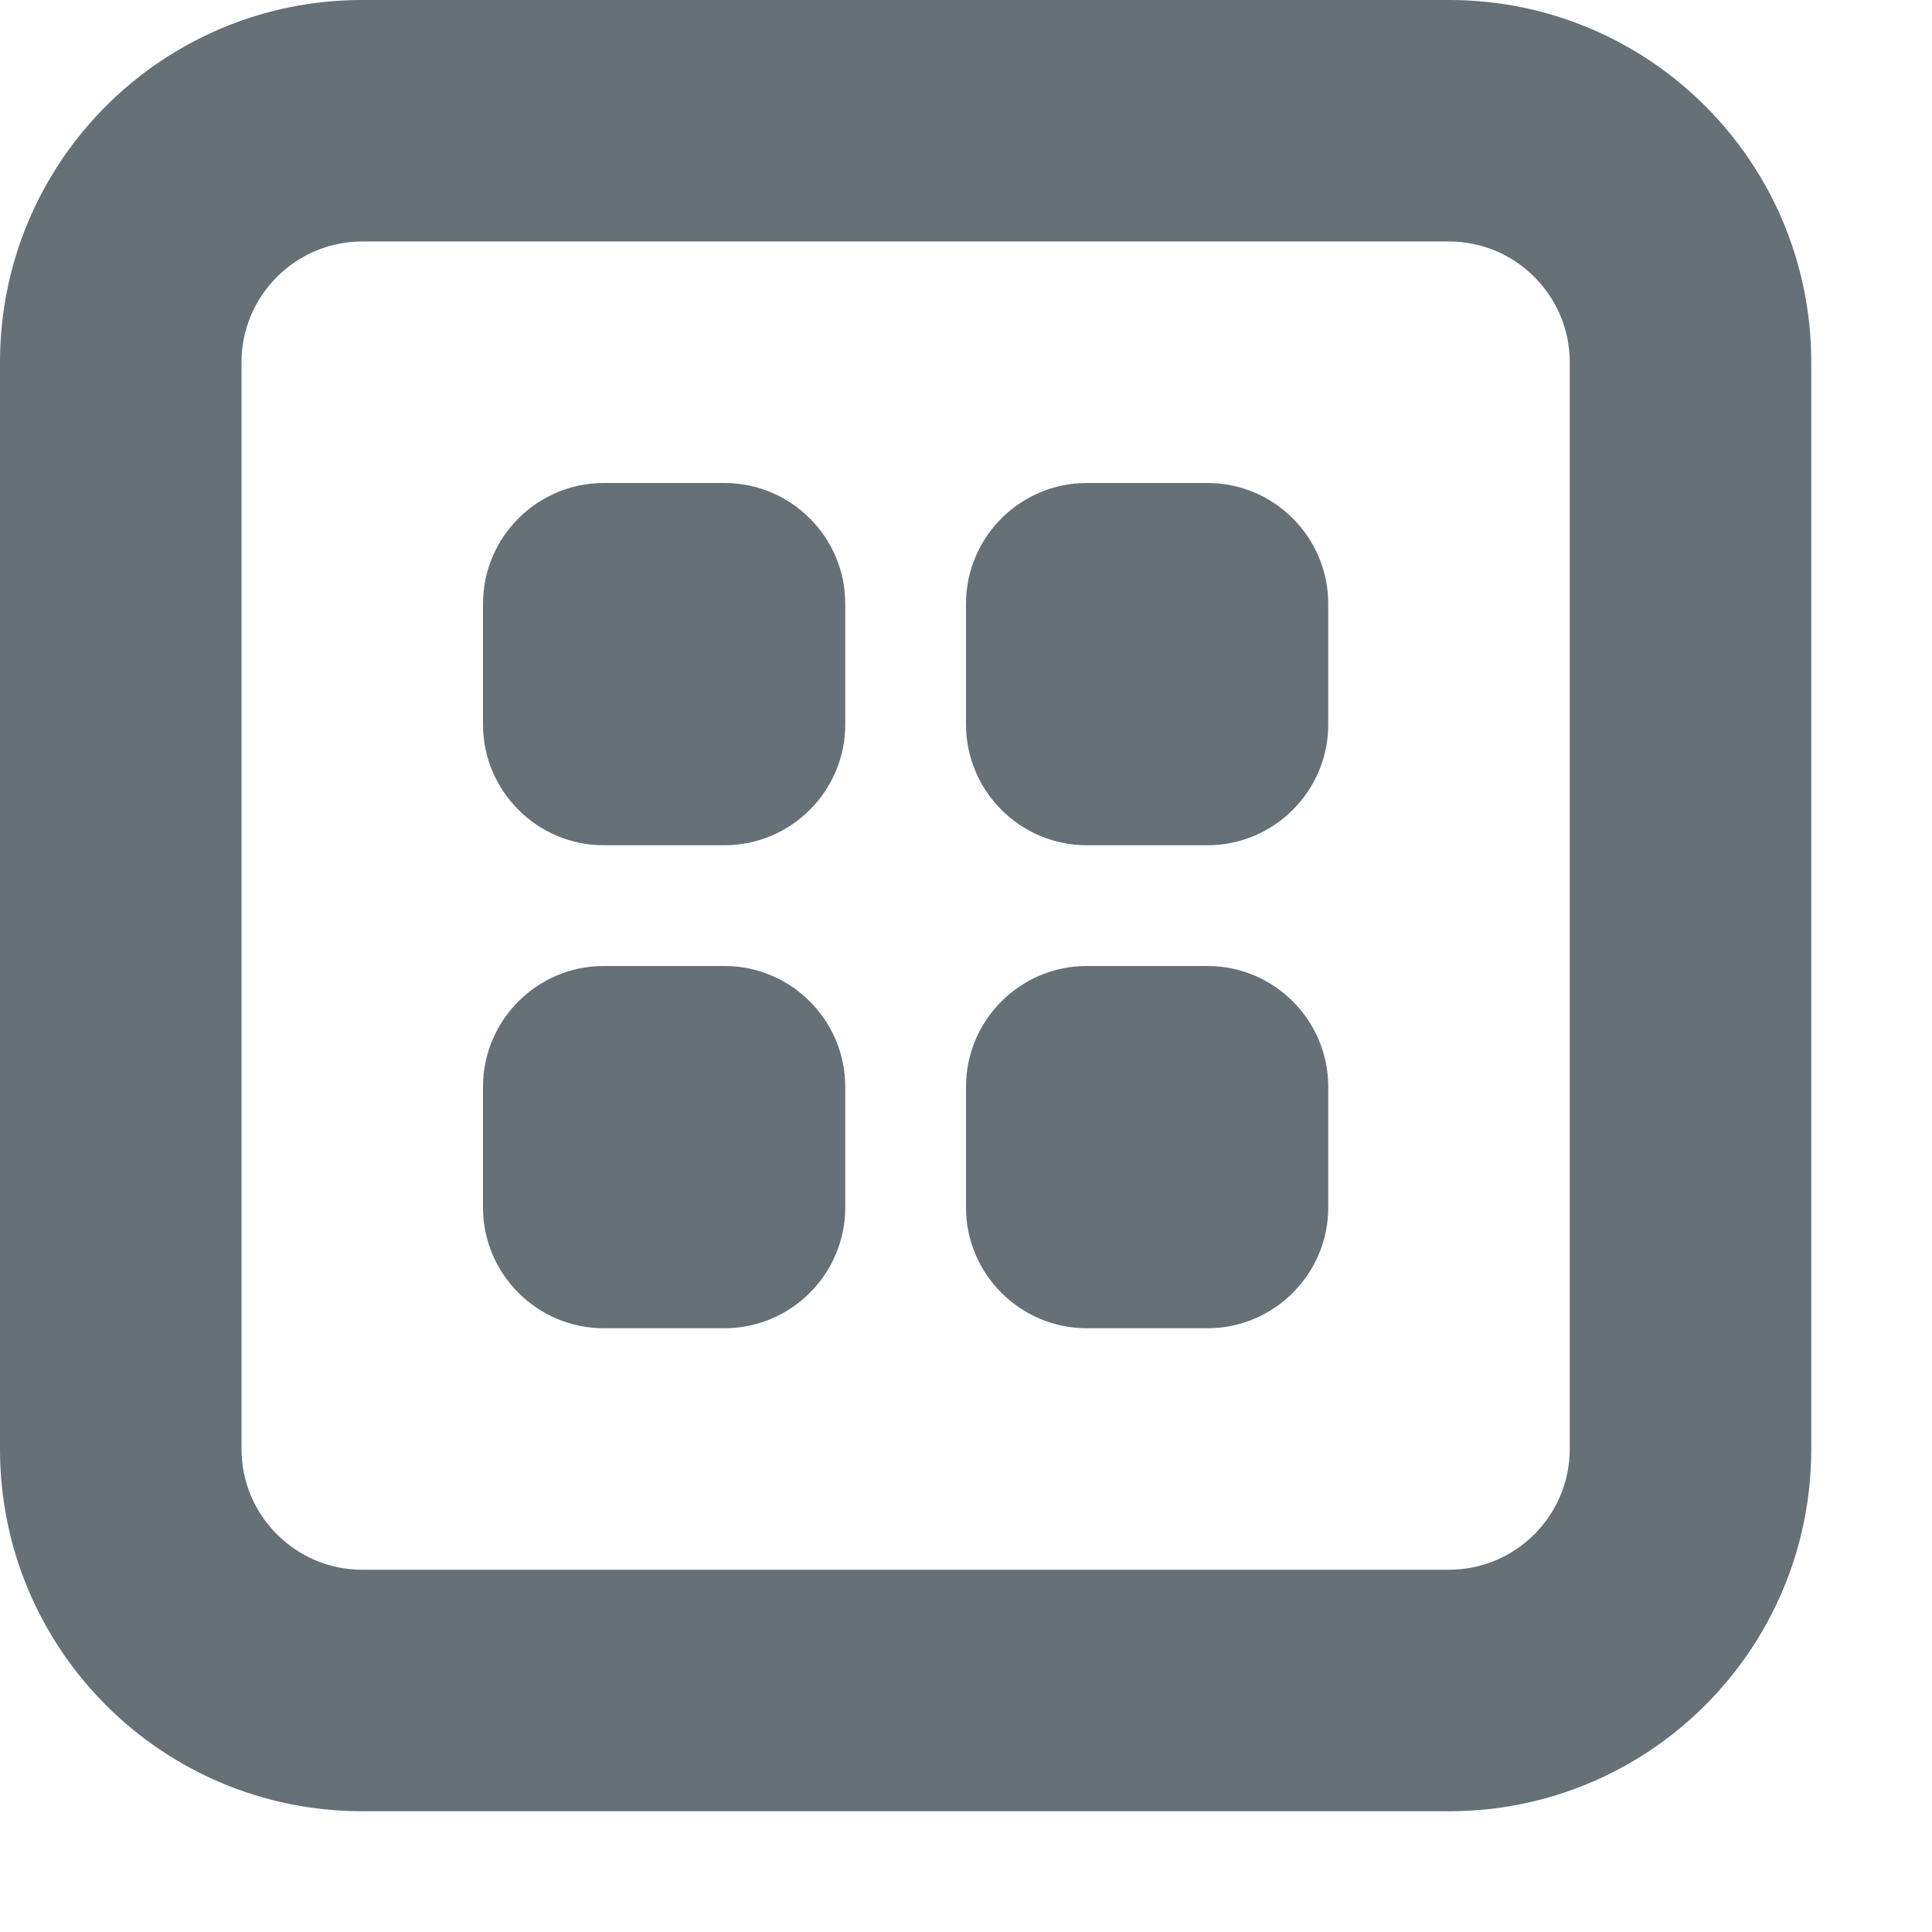
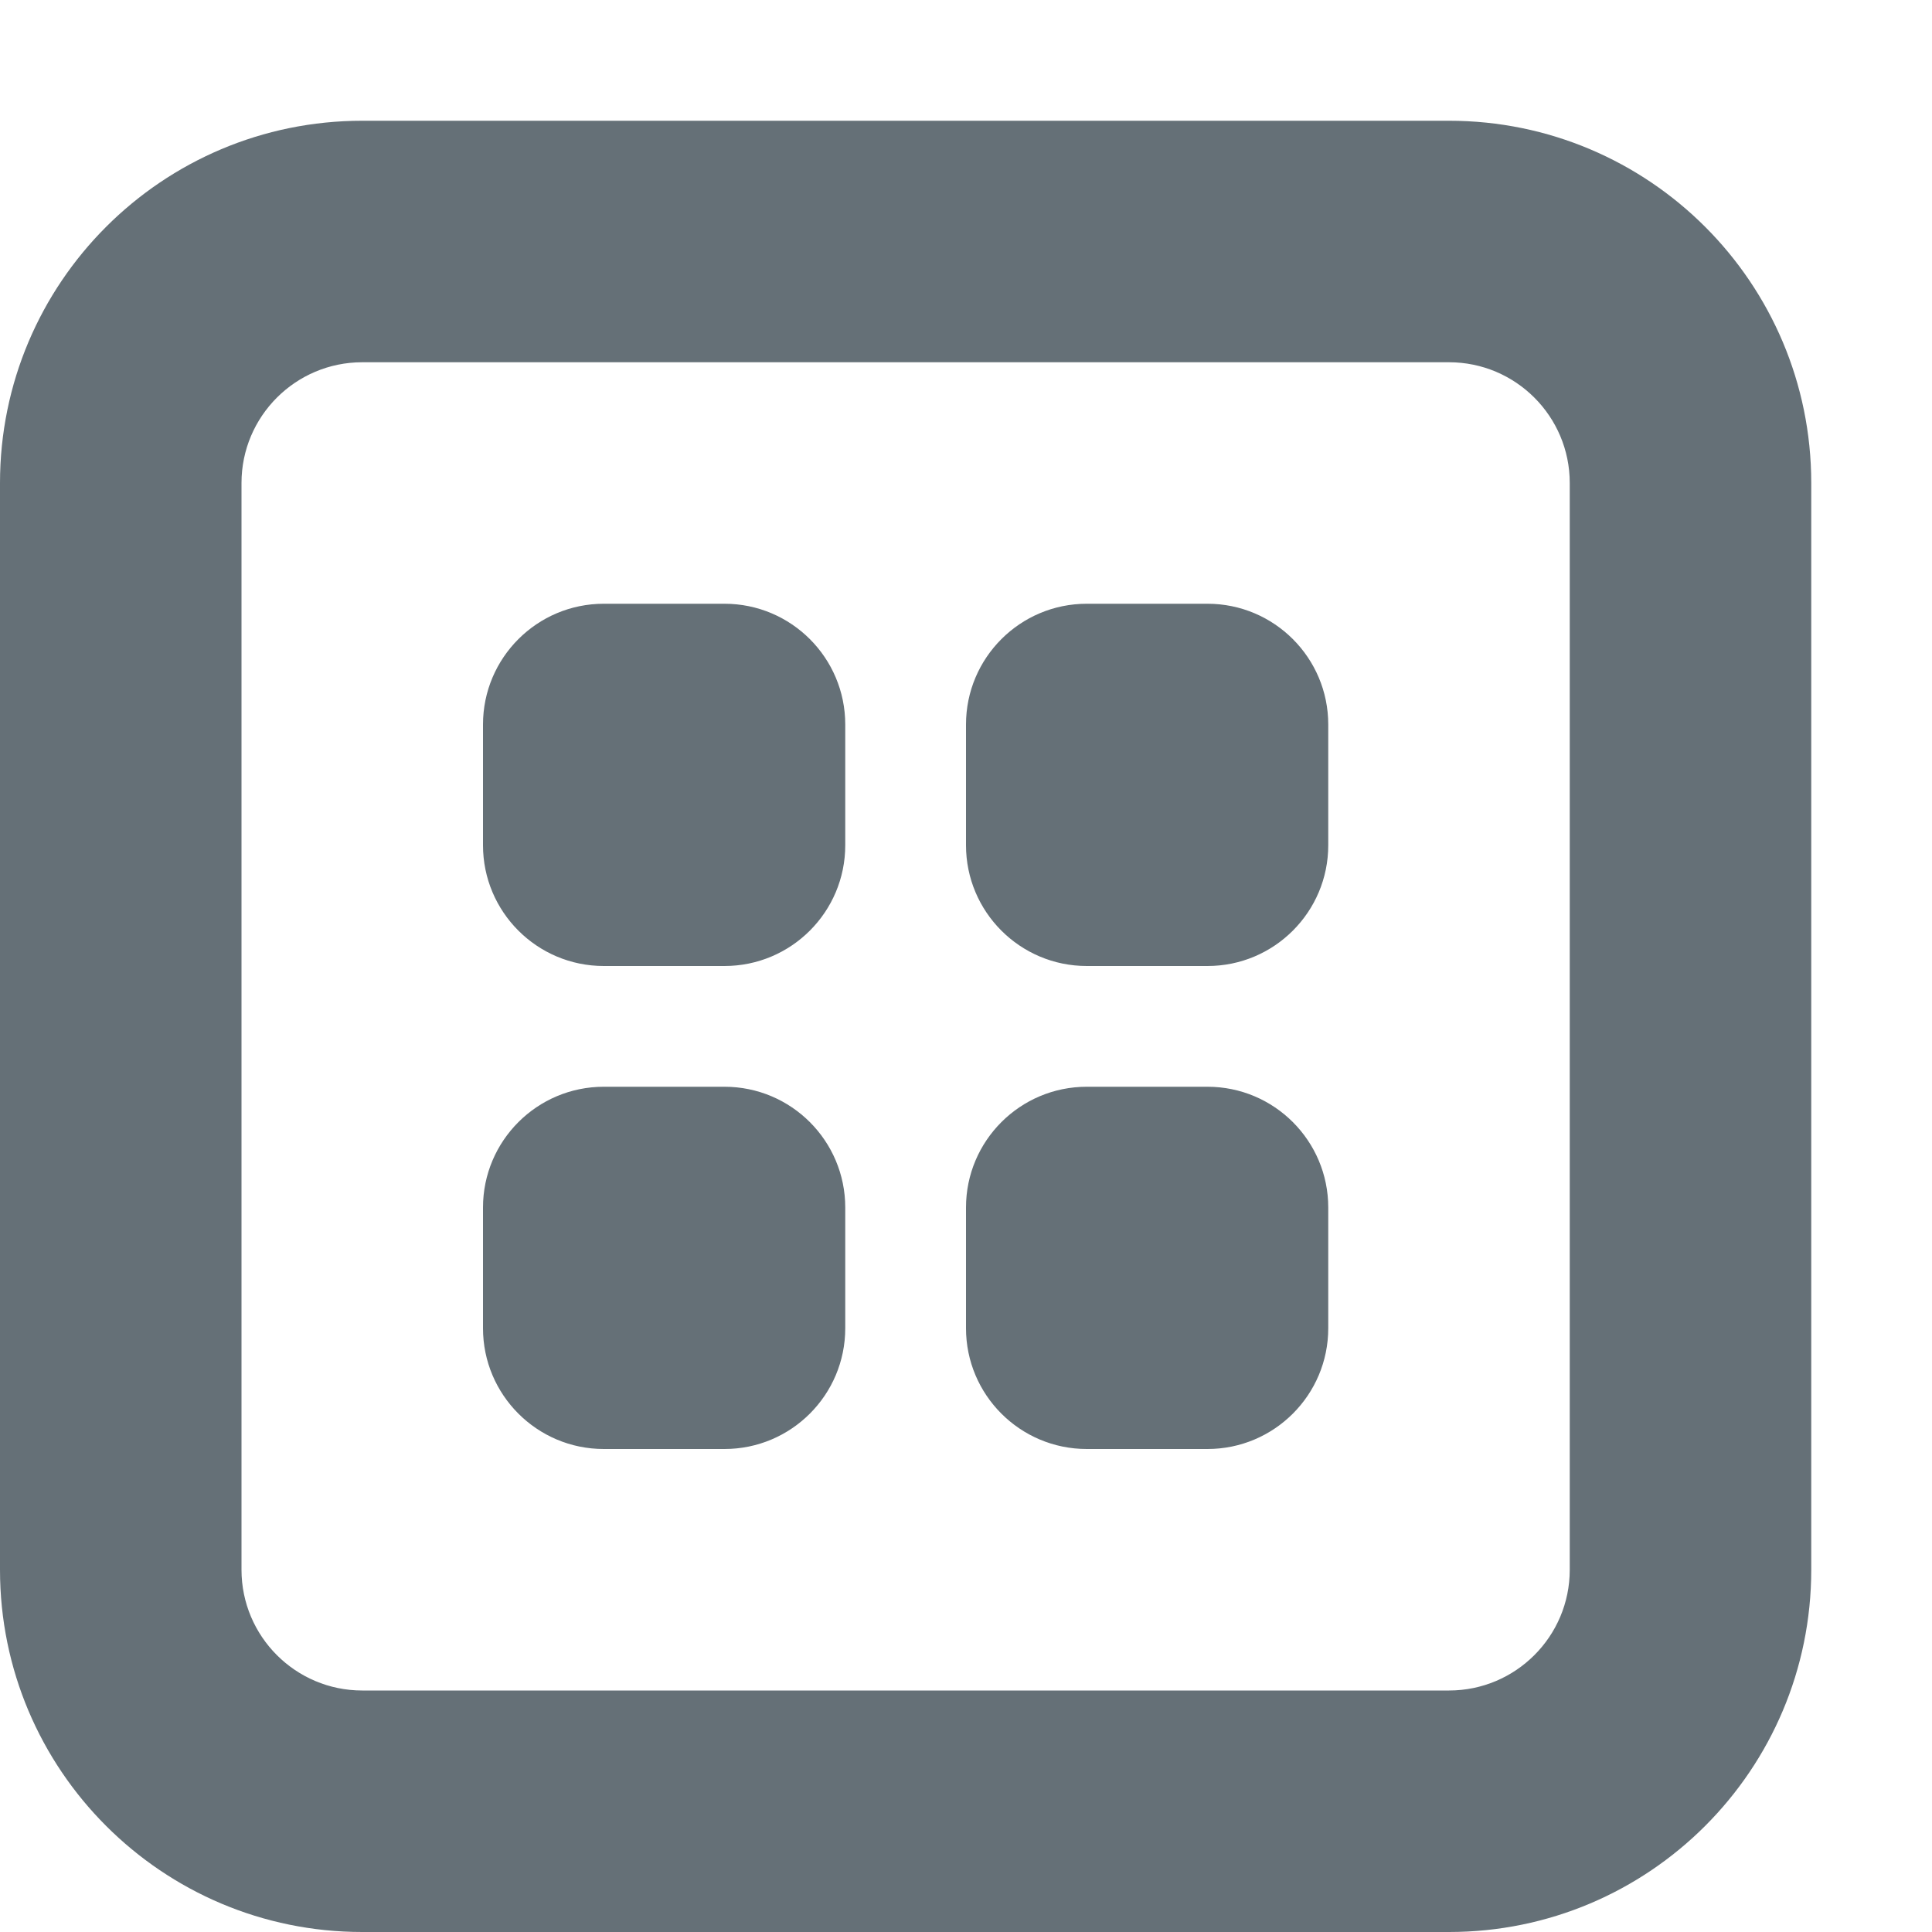
<svg xmlns="http://www.w3.org/2000/svg" width="16" height="16" viewBox="0 0 16 16" fill="none">
-   <g transform="translate(-502.8 -1120.8)">
-     <path fill-rule="evenodd" clip-rule="evenodd" d="M502.8 1123.8C502.8 1122.14 504.143 1120.8 505.8 1120.8H514.8C516.457 1120.8 517.8 1122.14 517.8 1123.8V1132.8C517.8 1134.46 516.457 1135.8 514.8 1135.8H505.8C504.143 1135.8 502.8 1134.46 502.8 1132.8V1123.8ZM505.8 1122.8C505.248 1122.8 504.8 1123.25 504.8 1123.8V1132.8C504.8 1133.35 505.248 1133.8 505.8 1133.8H514.8C515.352 1133.8 515.8 1133.35 515.8 1132.8V1123.8C515.8 1123.25 515.352 1122.8 514.8 1122.8H505.8ZM506.8 1125.8C506.8 1125.25 507.248 1124.8 507.8 1124.8H508.8C509.352 1124.8 509.8 1125.25 509.8 1125.8V1126.8C509.8 1127.35 509.352 1127.8 508.8 1127.8H507.8C507.248 1127.8 506.8 1127.35 506.8 1126.8V1125.8ZM507.8 1128.8C507.248 1128.8 506.8 1129.25 506.8 1129.8V1130.8C506.8 1131.35 507.248 1131.8 507.8 1131.8H508.8C509.352 1131.8 509.8 1131.35 509.8 1130.8V1129.8C509.8 1129.25 509.352 1128.8 508.8 1128.8H507.8ZM510.8 1125.8C510.8 1125.25 511.248 1124.8 511.8 1124.8H512.8C513.352 1124.8 513.8 1125.25 513.8 1125.8V1126.8C513.8 1127.35 513.352 1127.8 512.8 1127.8H511.8C511.248 1127.8 510.8 1127.35 510.8 1126.8V1125.8ZM511.8 1128.8C511.248 1128.8 510.8 1129.25 510.8 1129.8V1130.8C510.8 1131.35 511.248 1131.8 511.8 1131.8H512.8C513.352 1131.8 513.8 1131.35 513.8 1130.8V1129.8C513.8 1129.25 513.352 1128.8 512.8 1128.8H511.8Z" fill="#657077" />
-   </g>
+   <path fill-rule="evenodd" clip-rule="evenodd" d="M0 4C0 2.343 1.343 1 3 1H12C13.657 1 15 2.343 15 4V13C15 14.657 13.657 16 12 16H3C1.343 16 0 14.657 0 13V4ZM3 3C2.448 3 2 3.448 2 4V13C2 13.552 2.448 14 3 14H12C12.552 14 13 13.552 13 13V4C13 3.448 12.552 3 12 3H3ZM4 6C4 5.448 4.448 5 5 5H6C6.552 5 7 5.448 7 6V7C7 7.552 6.552 8 6 8H5C4.448 8 4 7.552 4 7V6ZM5 9C4.448 9 4 9.448 4 10V11C4 11.552 4.448 12 5 12H6C6.552 12 7 11.552 7 11V10C7 9.448 6.552 9 6 9H5ZM8 6C8 5.448 8.448 5 9 5H10C10.552 5 11 5.448 11 6V7C11 7.552 10.552 8 10 8H9C8.448 8 8 7.552 8 7V6ZM9 9C8.448 9 8 9.448 8 10V11C8 11.552 8.448 12 9 12H10C10.552 12 11 11.552 11 11V10C11 9.448 10.552 9 10 9H9Z" fill="#657077" />
</svg>
